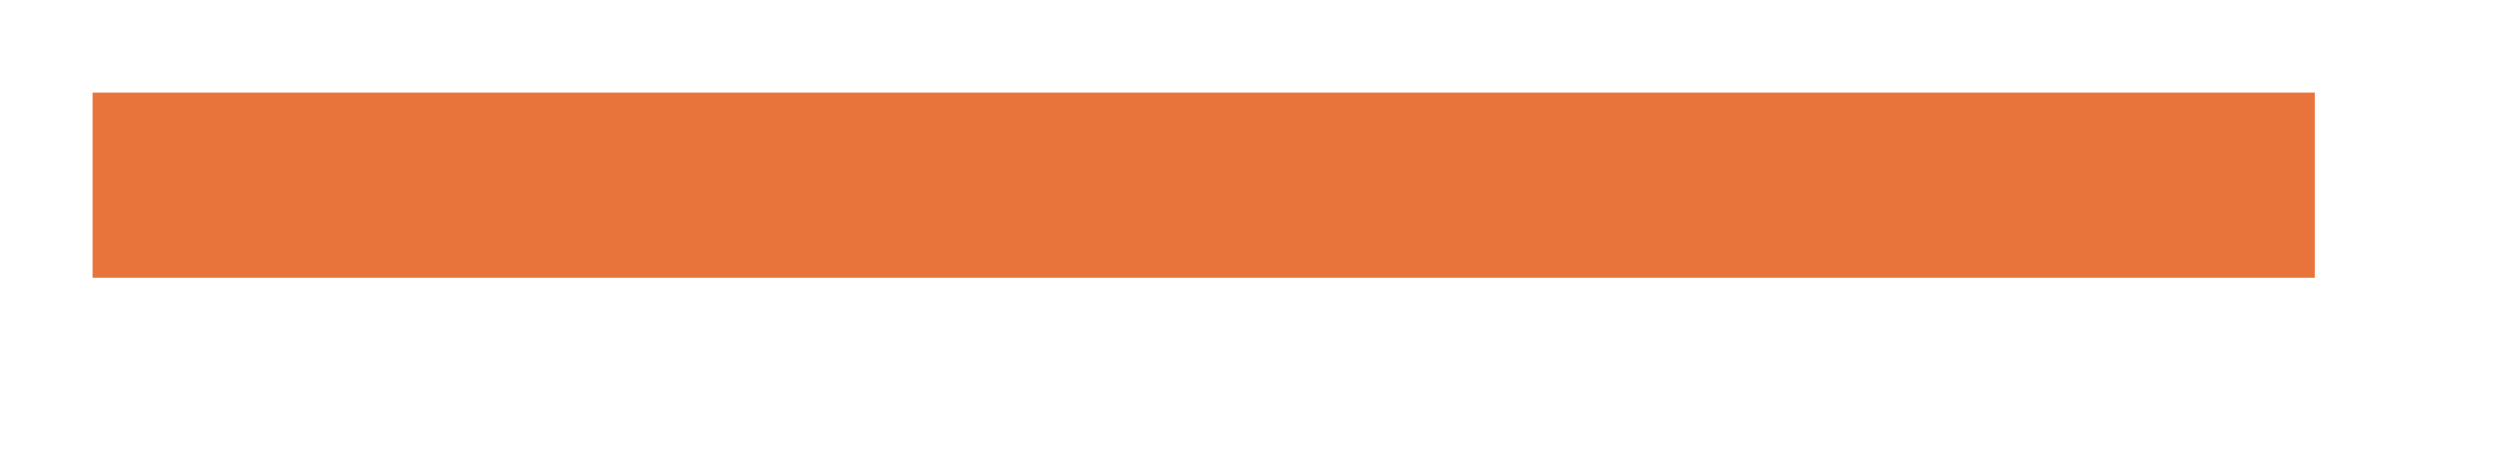
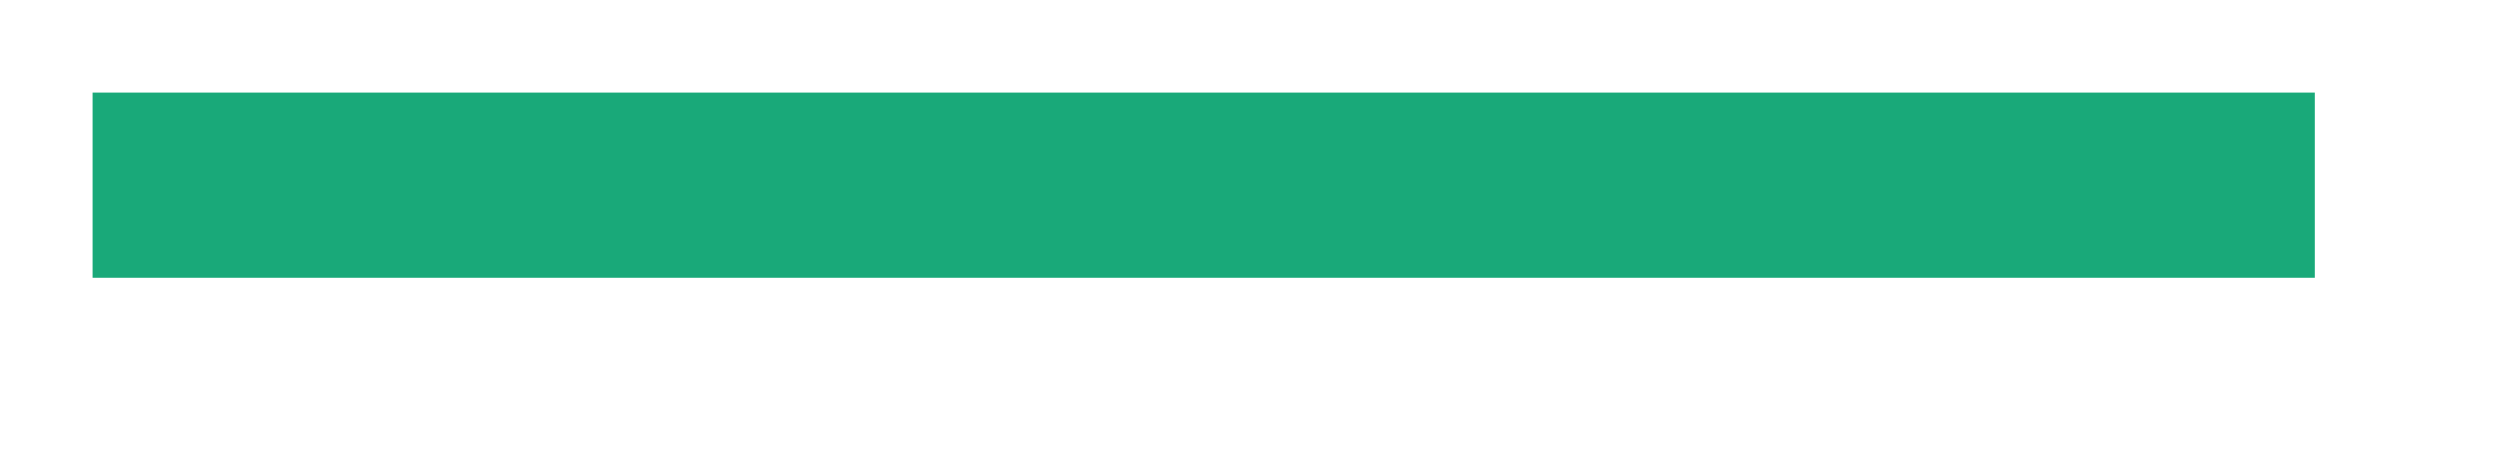
<svg xmlns="http://www.w3.org/2000/svg" version="1.1" width="27px" height="5px">
-   <g transform="matrix(1 0 0 1 -993 -1196 )">
-     <path d="M 994 1198  L 1018 1198  " stroke-width="2" stroke="#e8743b" fill="none" />
+   <g transform="matrix(1 0 0 1 -994 -1216 )">
+     <path d="M 995 1218  L 1019 1218  " stroke-width="2" stroke="#19a979" fill="none" />
  </g>
</svg>
